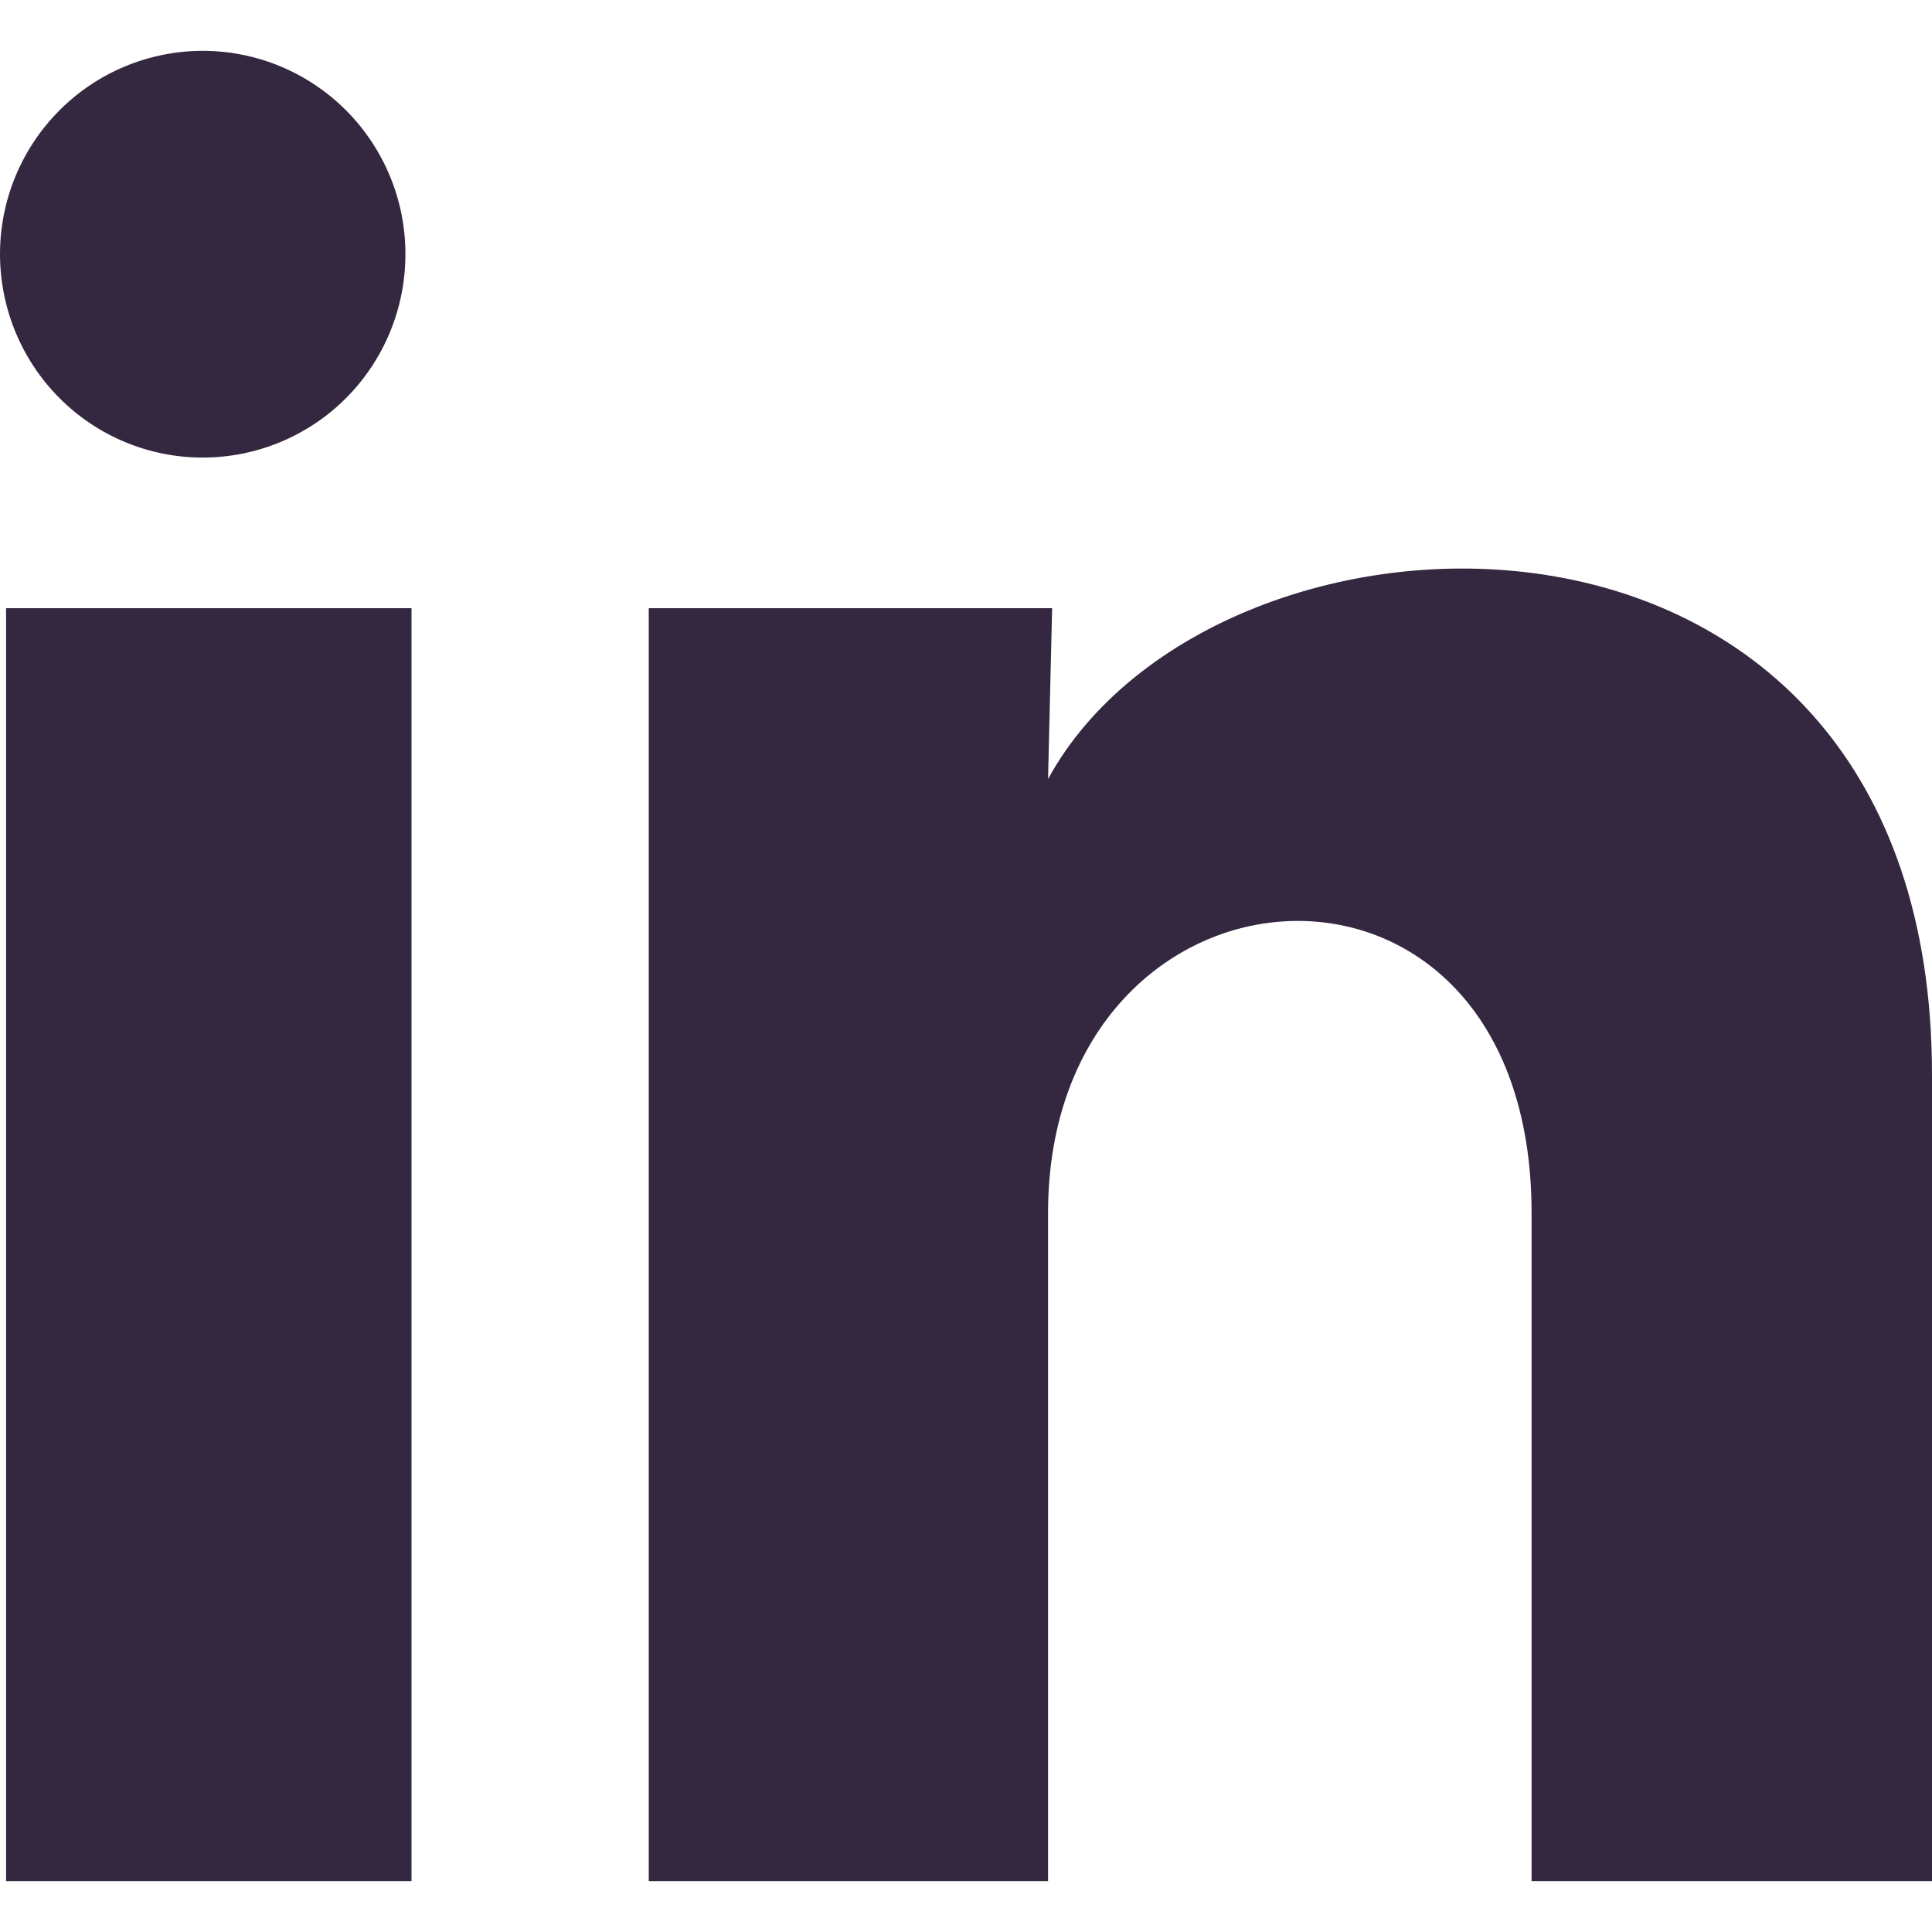
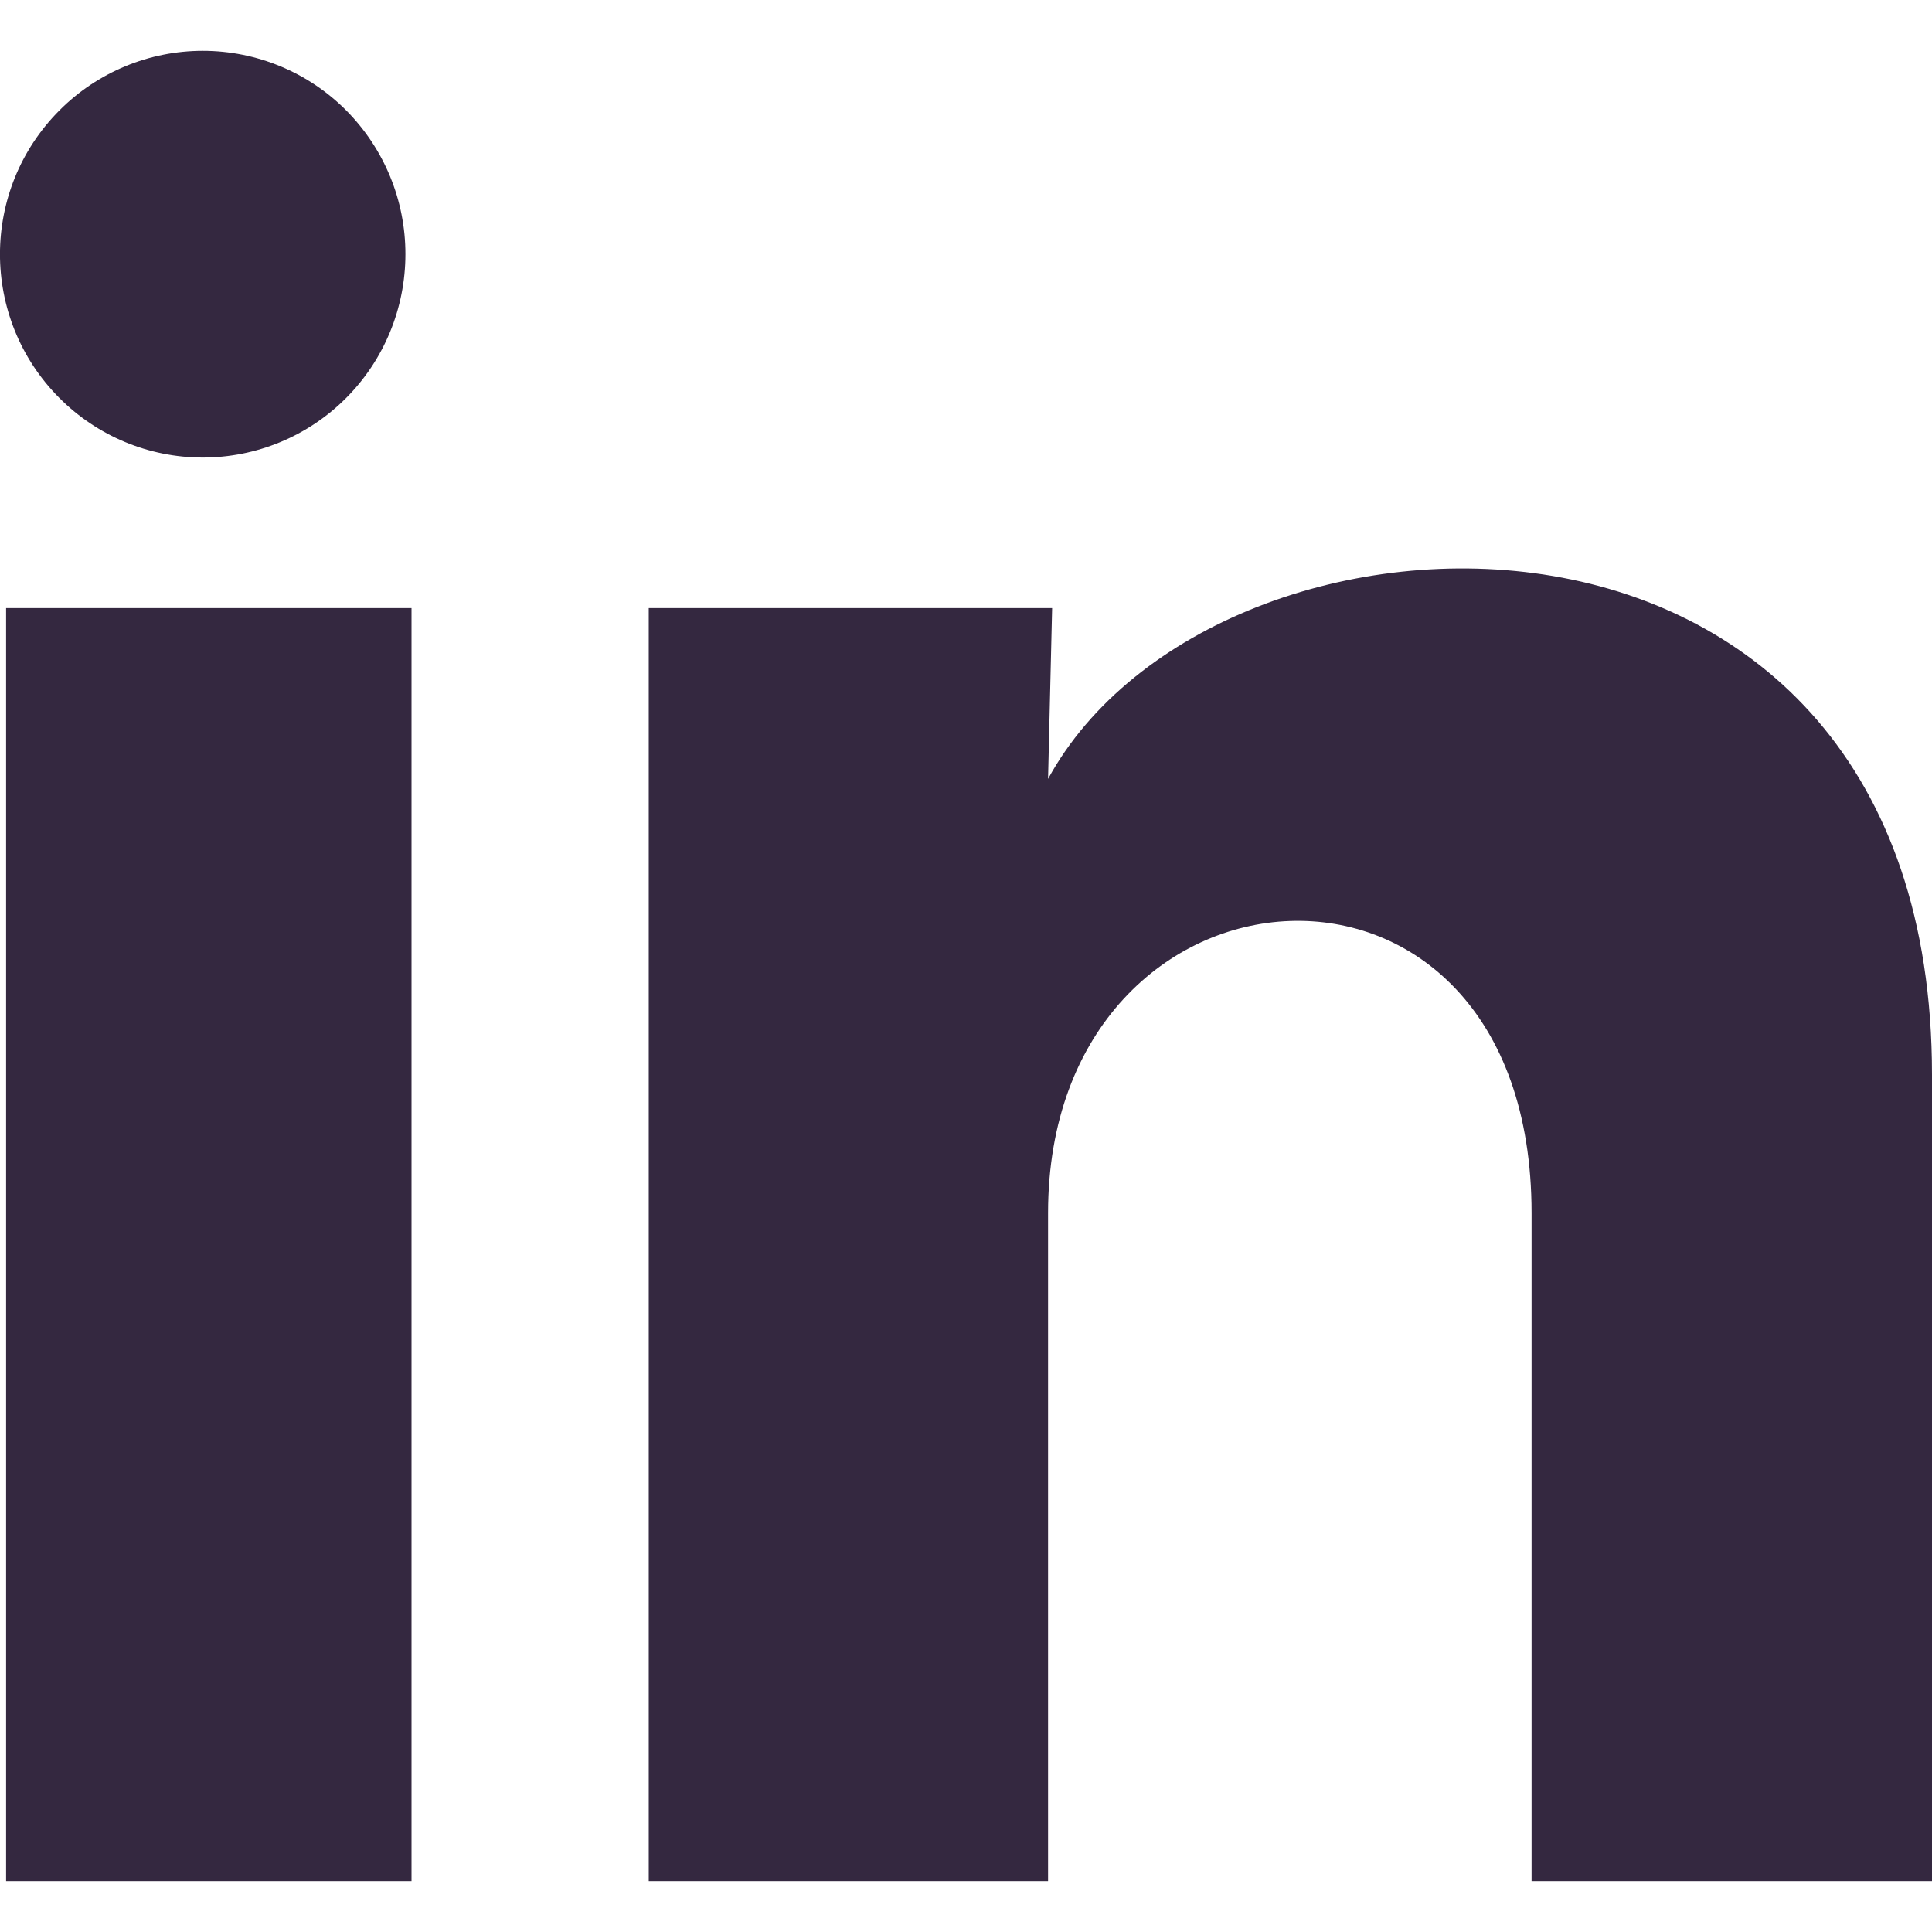
- <svg xmlns="http://www.w3.org/2000/svg" width="19" height="19" viewBox="0 0 19 19" fill="none">
-   <path d="M3.987 2.501C3.987 3.031 3.777 3.54 3.403 3.915C3.029 4.29 2.521 4.5 1.993 4.5C1.464 4.5 0.957 4.289 0.583 3.913C0.21 3.538 -0 3.029 2.49573e-07 2.499C0 1.968 0.211 1.46 0.585 1.085C0.959 0.71 1.466 0.5 1.995 0.5C2.523 0.5 3.03 0.711 3.404 1.086C3.778 1.462 3.988 1.97 3.987 2.501ZM4.047 5.981H0.06V18.5H4.047V5.981ZM10.347 5.981H6.38V18.5H10.307V11.93C10.307 8.271 15.062 7.931 15.062 11.93V18.5H19V10.57C19 4.401 11.962 4.631 10.307 7.661L10.347 5.981Z" fill="#342840" />
+ <svg xmlns="http://www.w3.org/2000/svg" width="19" height="19" fill="none">
+   <path d="M3.987 2.5c0 .531-.21 1.04-.584 1.415a1.99 1.99 0 0 1-2.82-.002 2.003 2.003 0 0 1 .002-2.828 1.99 1.99 0 0 1 2.82.001c.373.376.583.884.582 1.415zm.06 3.48H.06V18.5h3.987V5.98zm6.3 0H6.38V18.5h3.927v-6.57c0-3.66 4.755-4 4.755 0v6.57H19v-7.93c0-6.17-7.038-5.94-8.693-2.91l.04-1.68z" fill="#342840" />
</svg>
